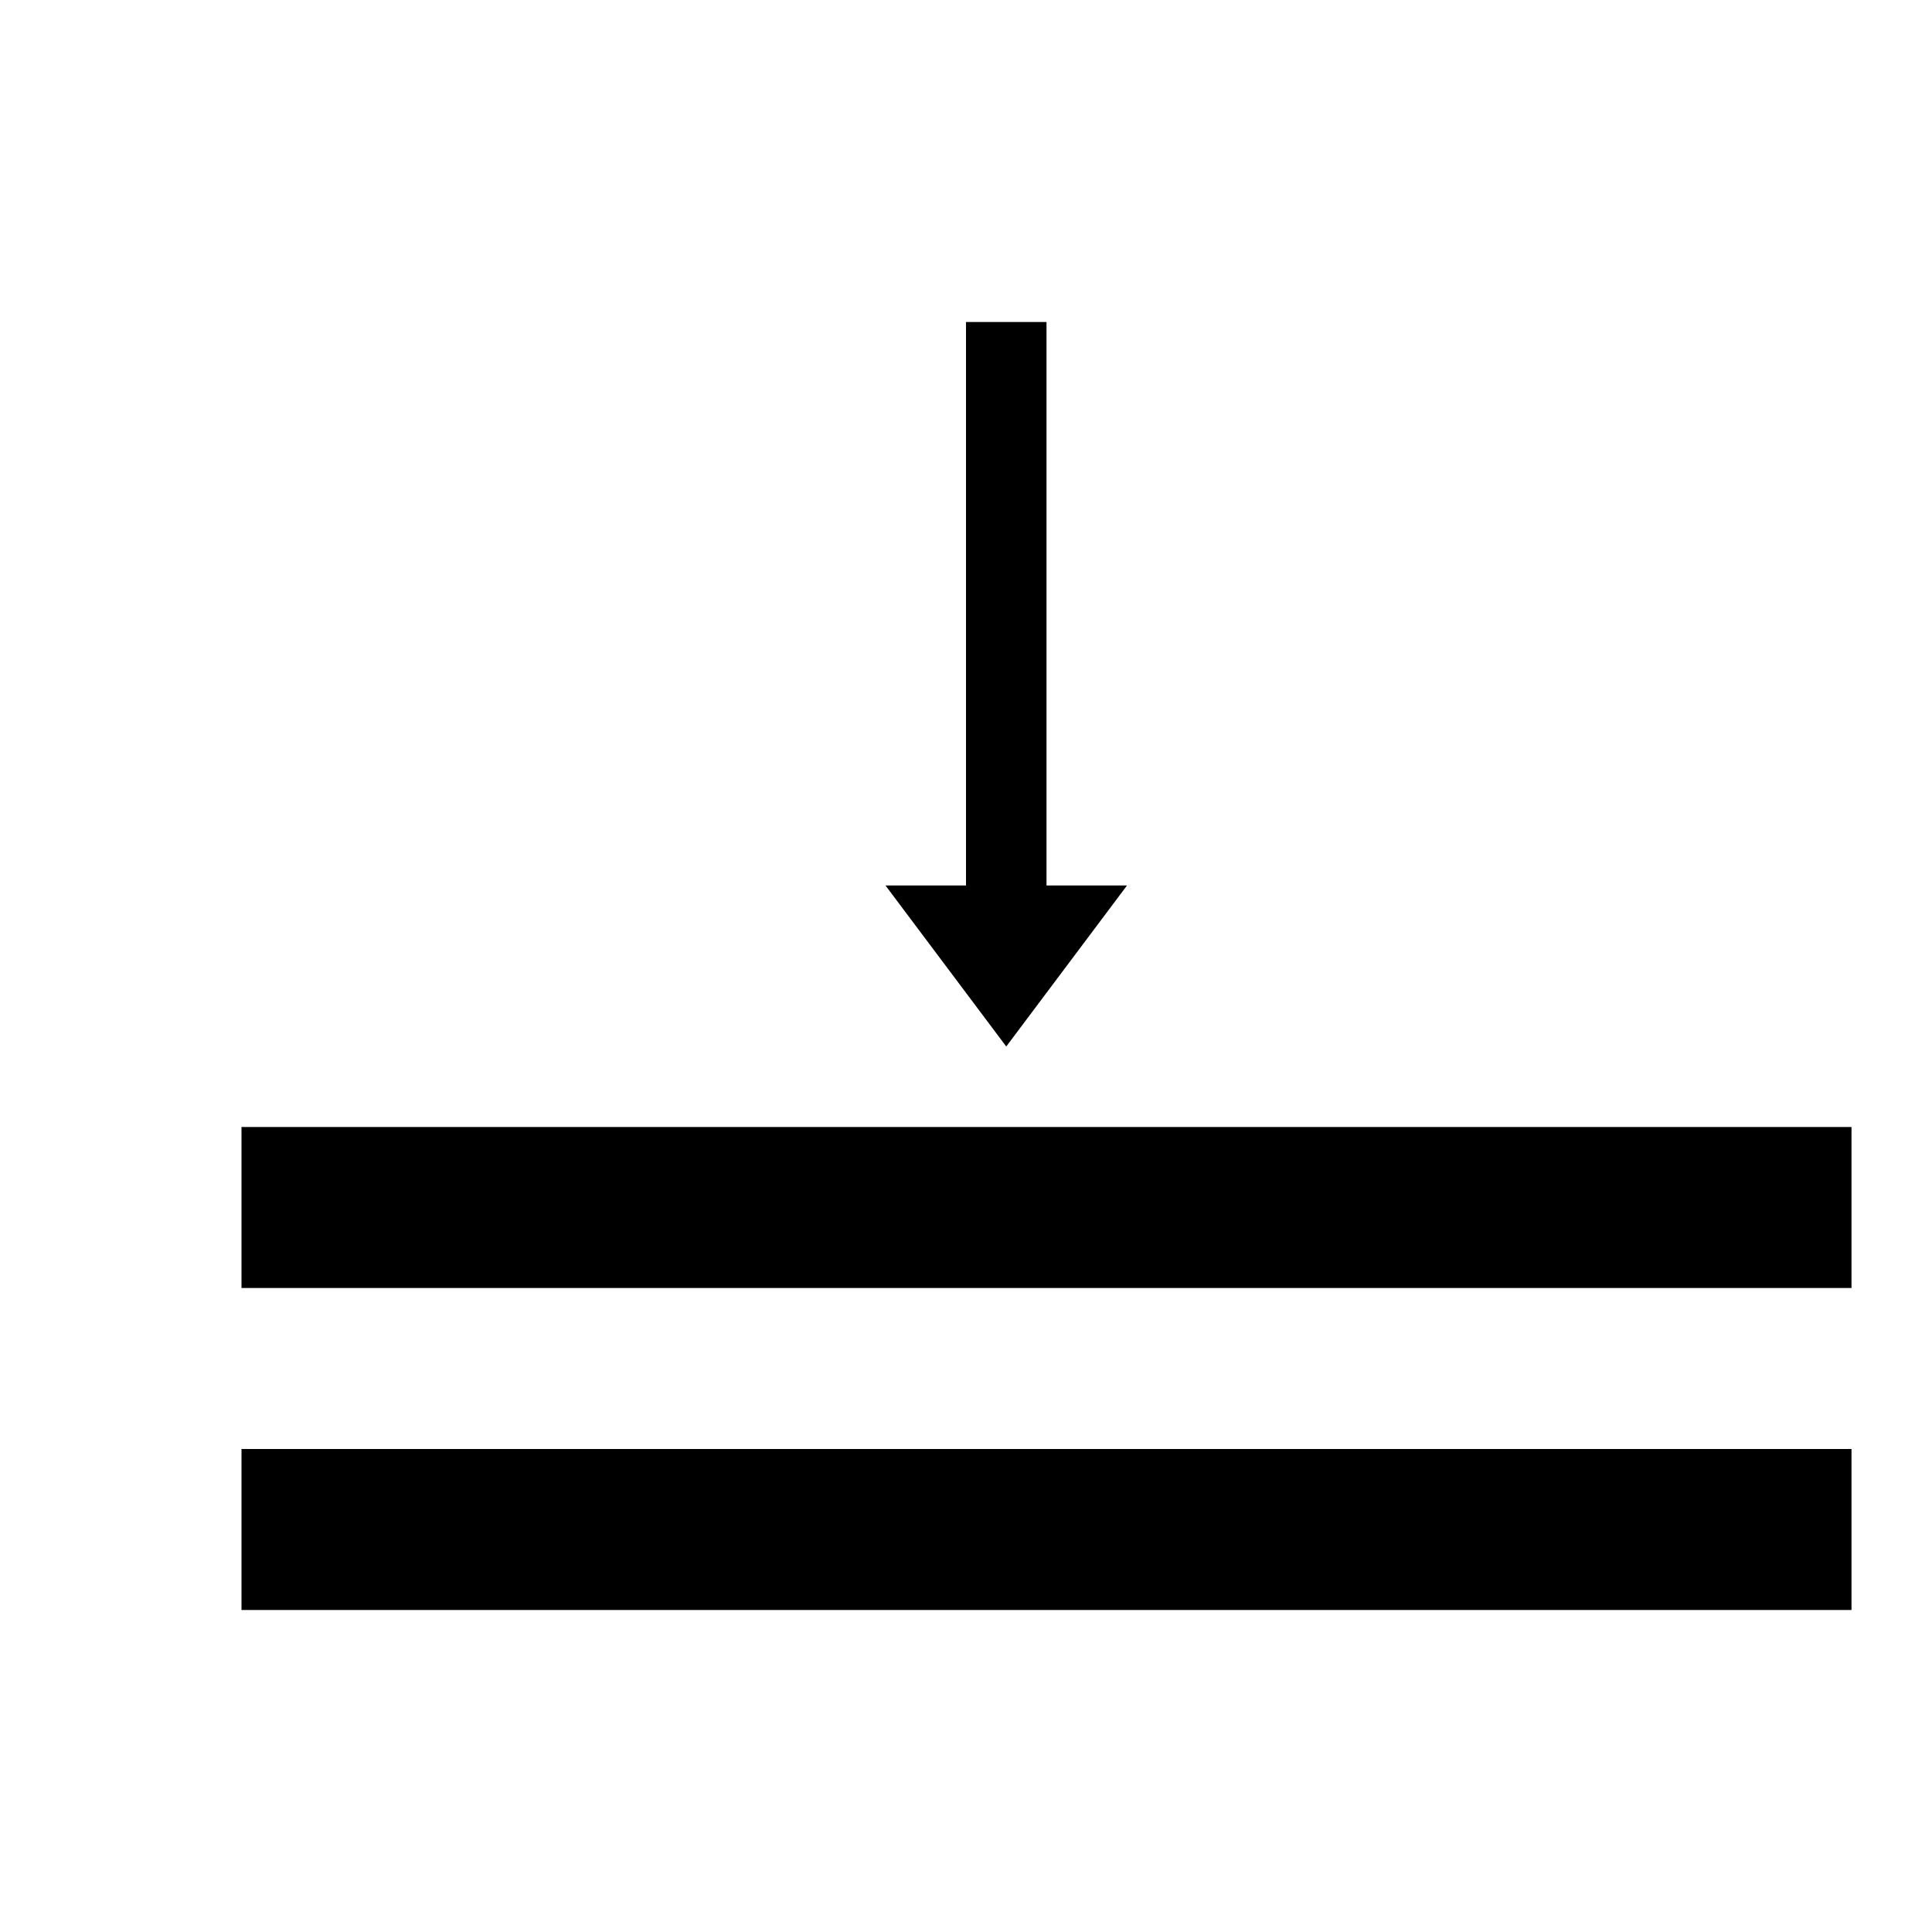
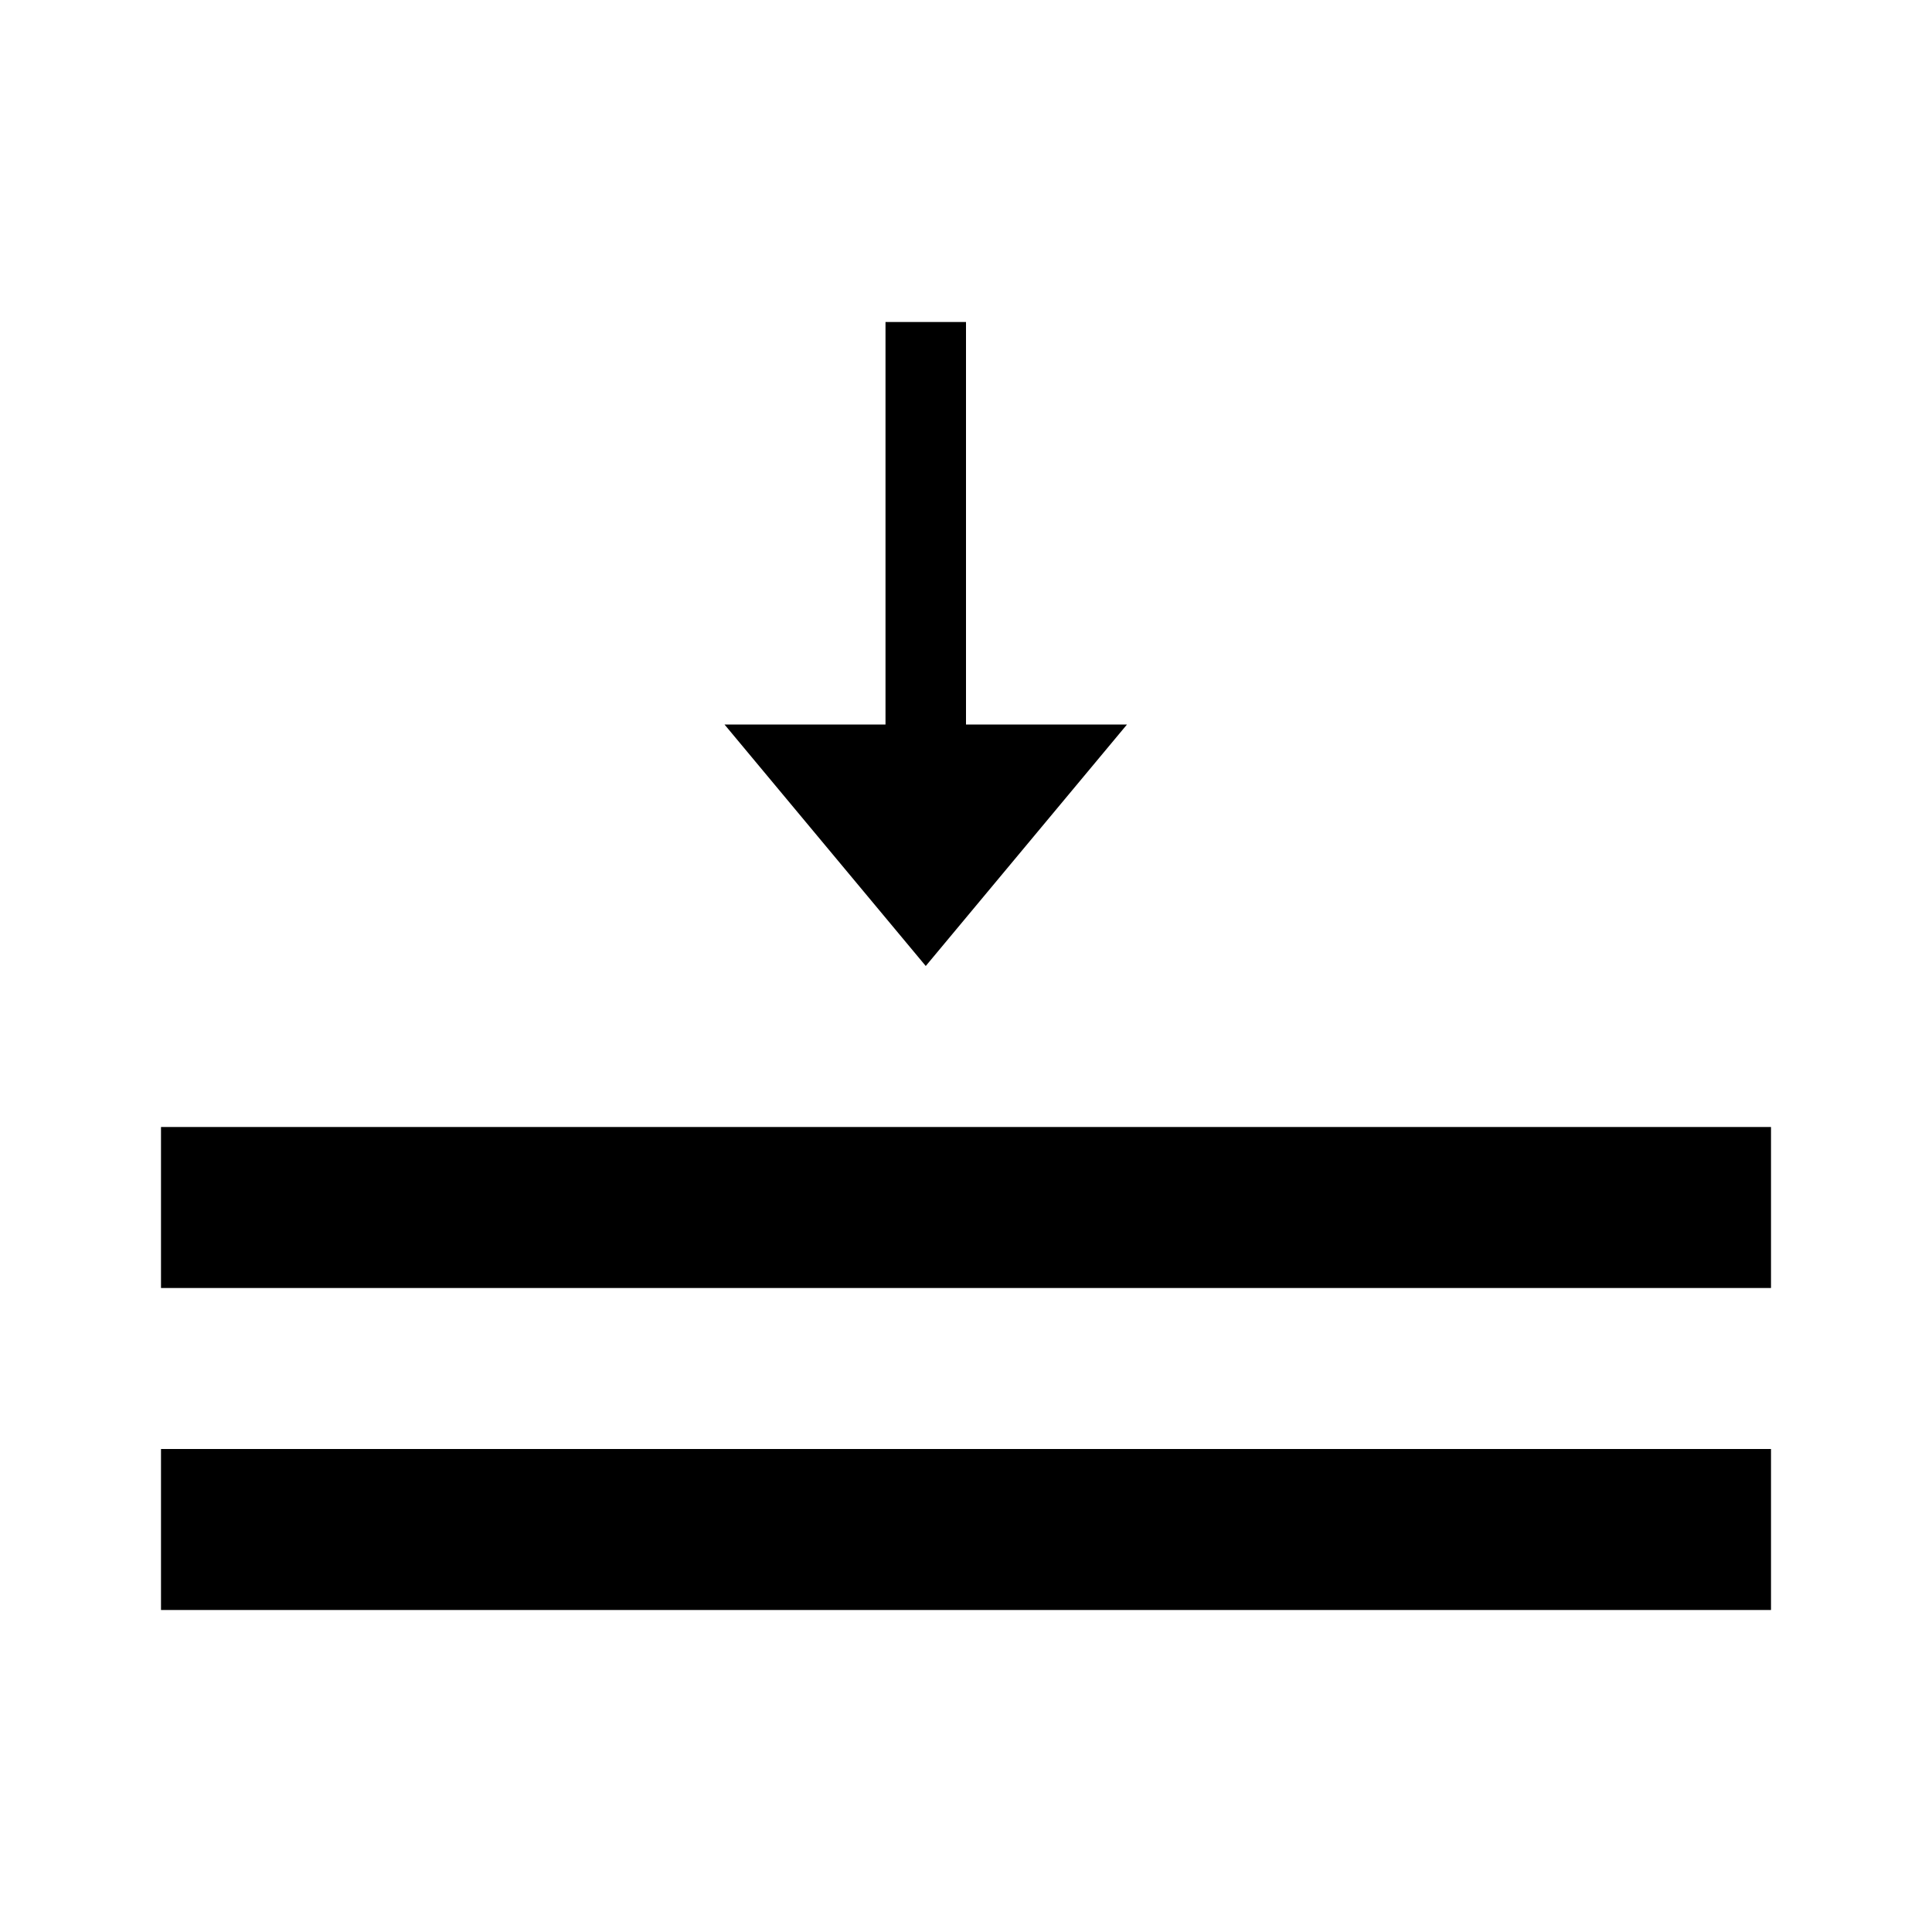
<svg xmlns="http://www.w3.org/2000/svg" version="1.1" width="24" height="24">
-   <rect x="3" y="14" width="20" height="2" style="fill:#000000;fill-opacity:1;stroke:none" />
-   <rect x="3" y="18" width="20" height="2" style="fill:#000000;fill-opacity:1;stroke:none" />
-   <path d="M 12.5,13 11,11 12,11 12,4 13,4 13,11 14,11 Z" style="fill:#000000;fill-opacity:1;stroke:none" />
+   <rect x="2" y="14" width="20" height="2" style="fill:#000000;fill-opacity:1;stroke:none" />
+   <rect x="2" y="18" width="20" height="2" style="fill:#000000;fill-opacity:1;stroke:none" />
+   <path d="M 11.5,12 9,9 11,9 11,4 12,4 12,9 14,9 Z" style="fill:#000000;fill-opacity:1;stroke:none" />
</svg>
